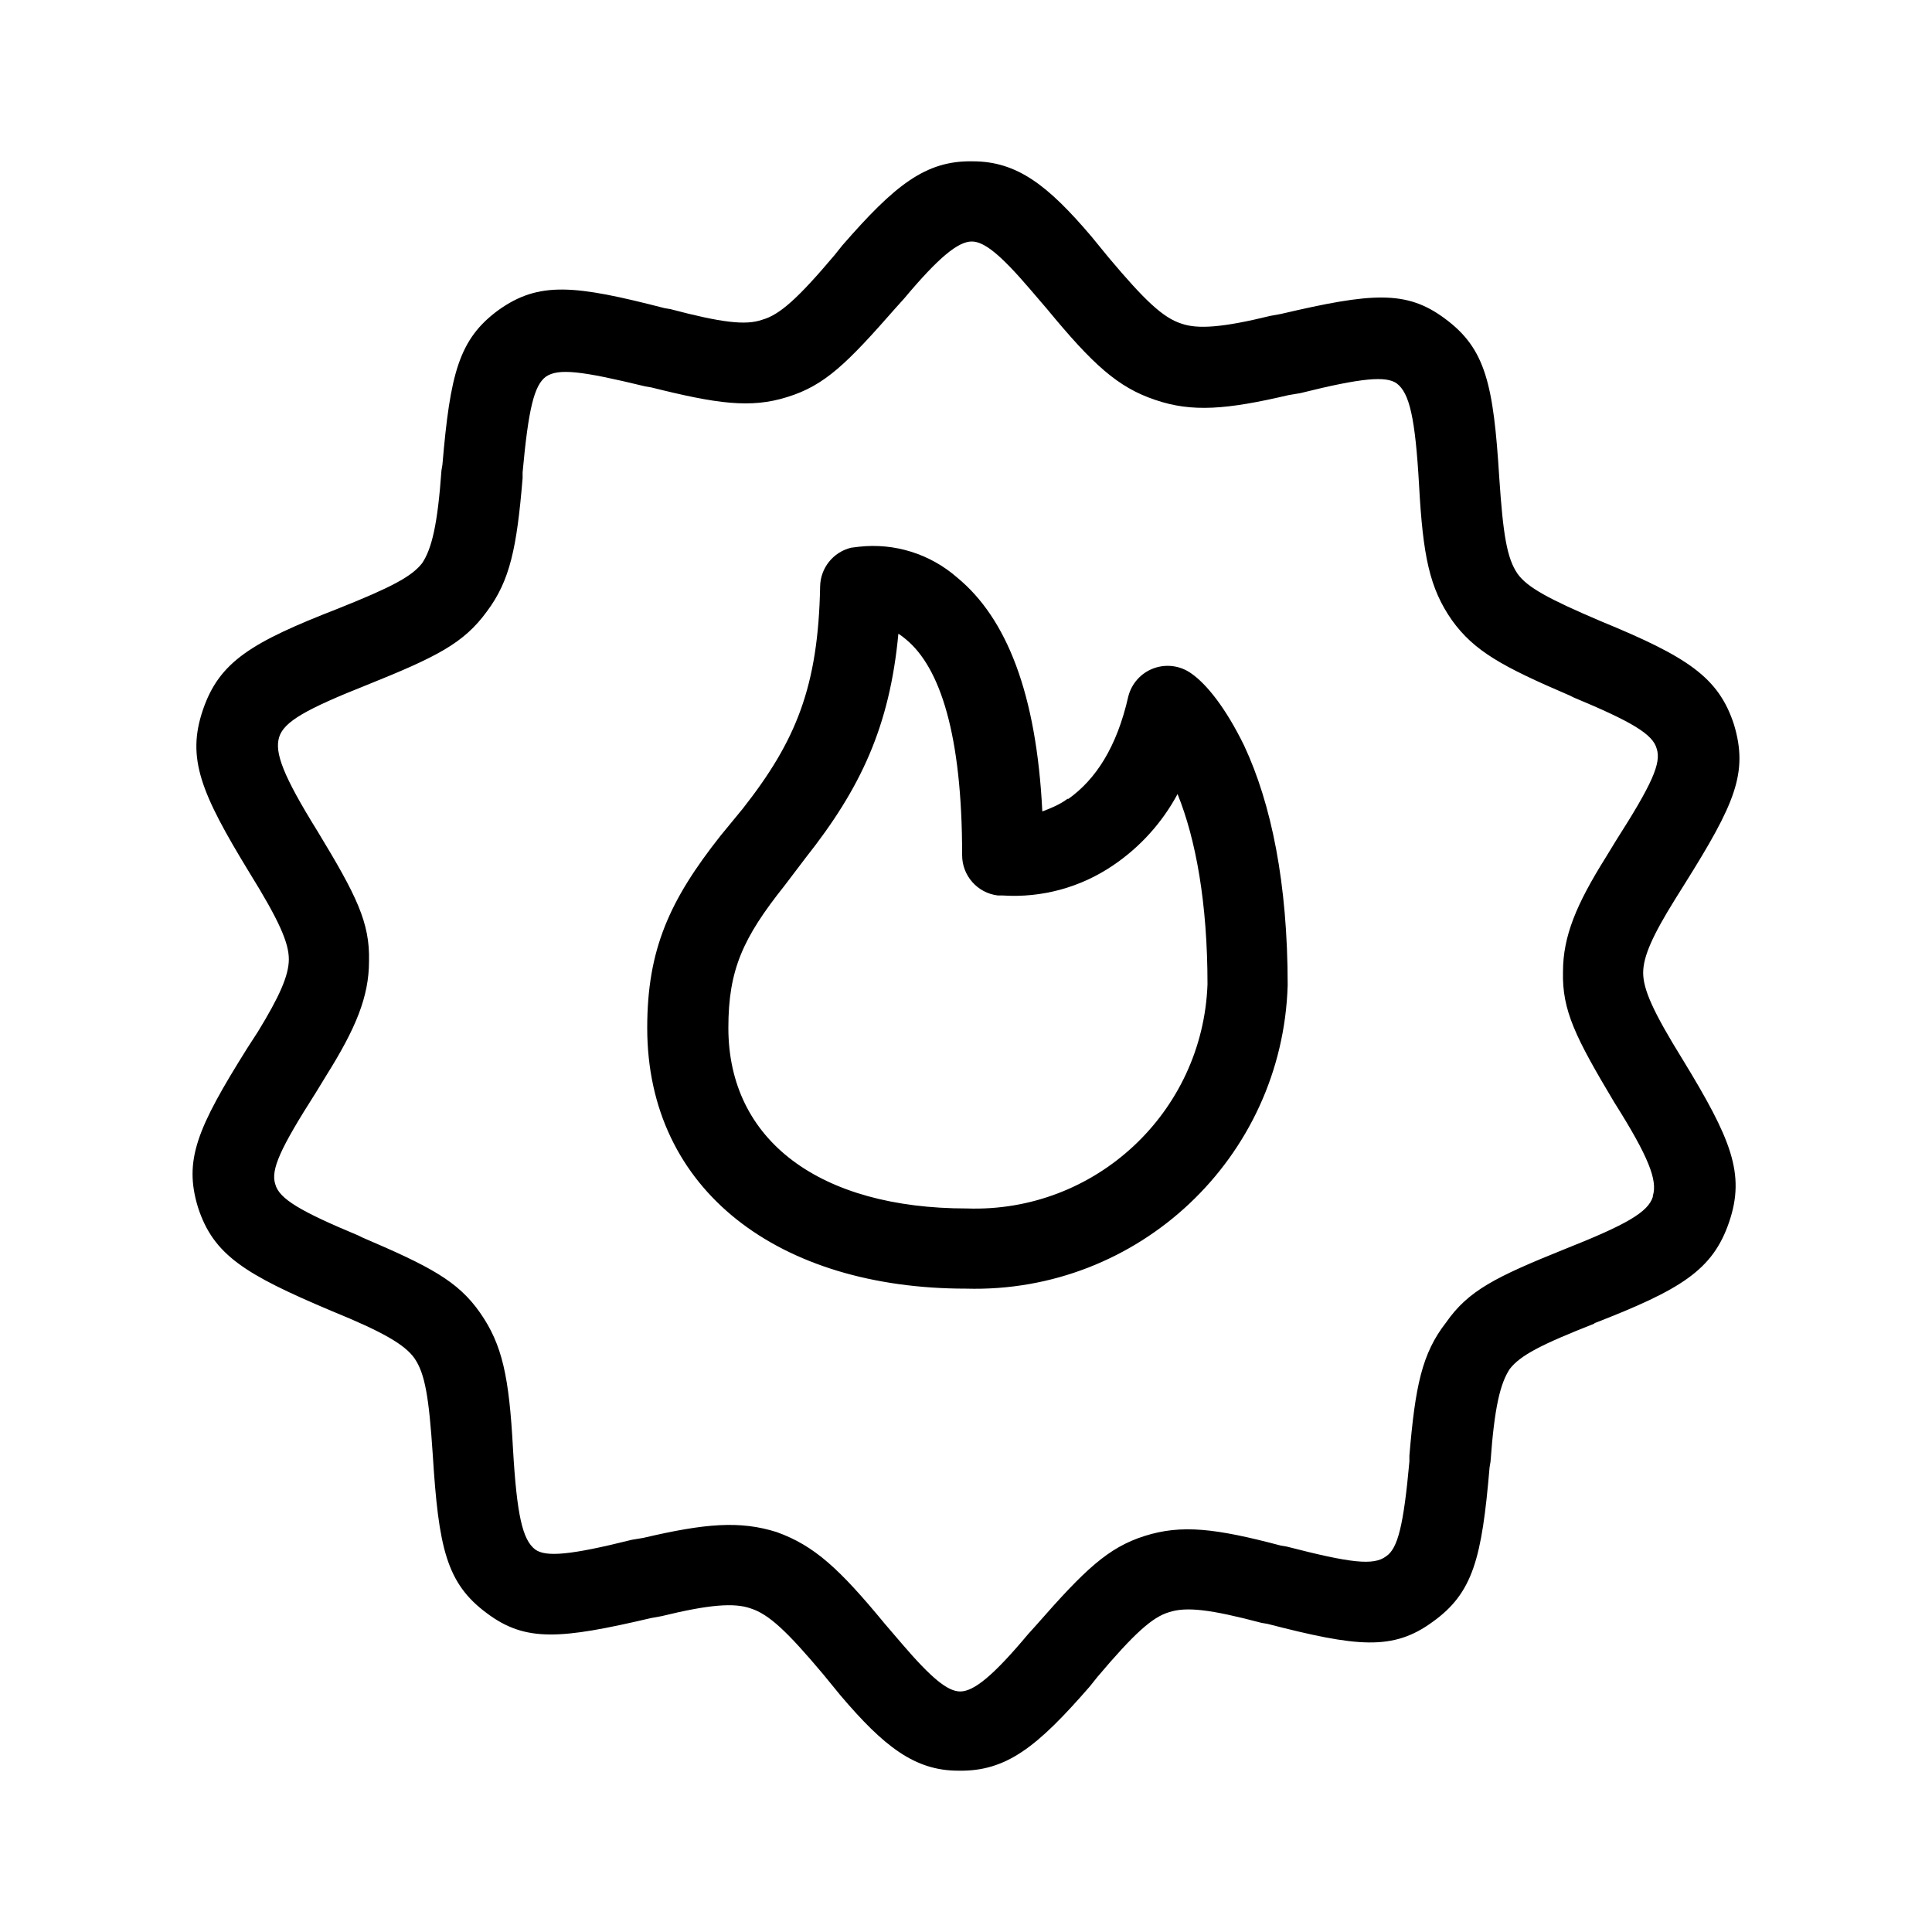
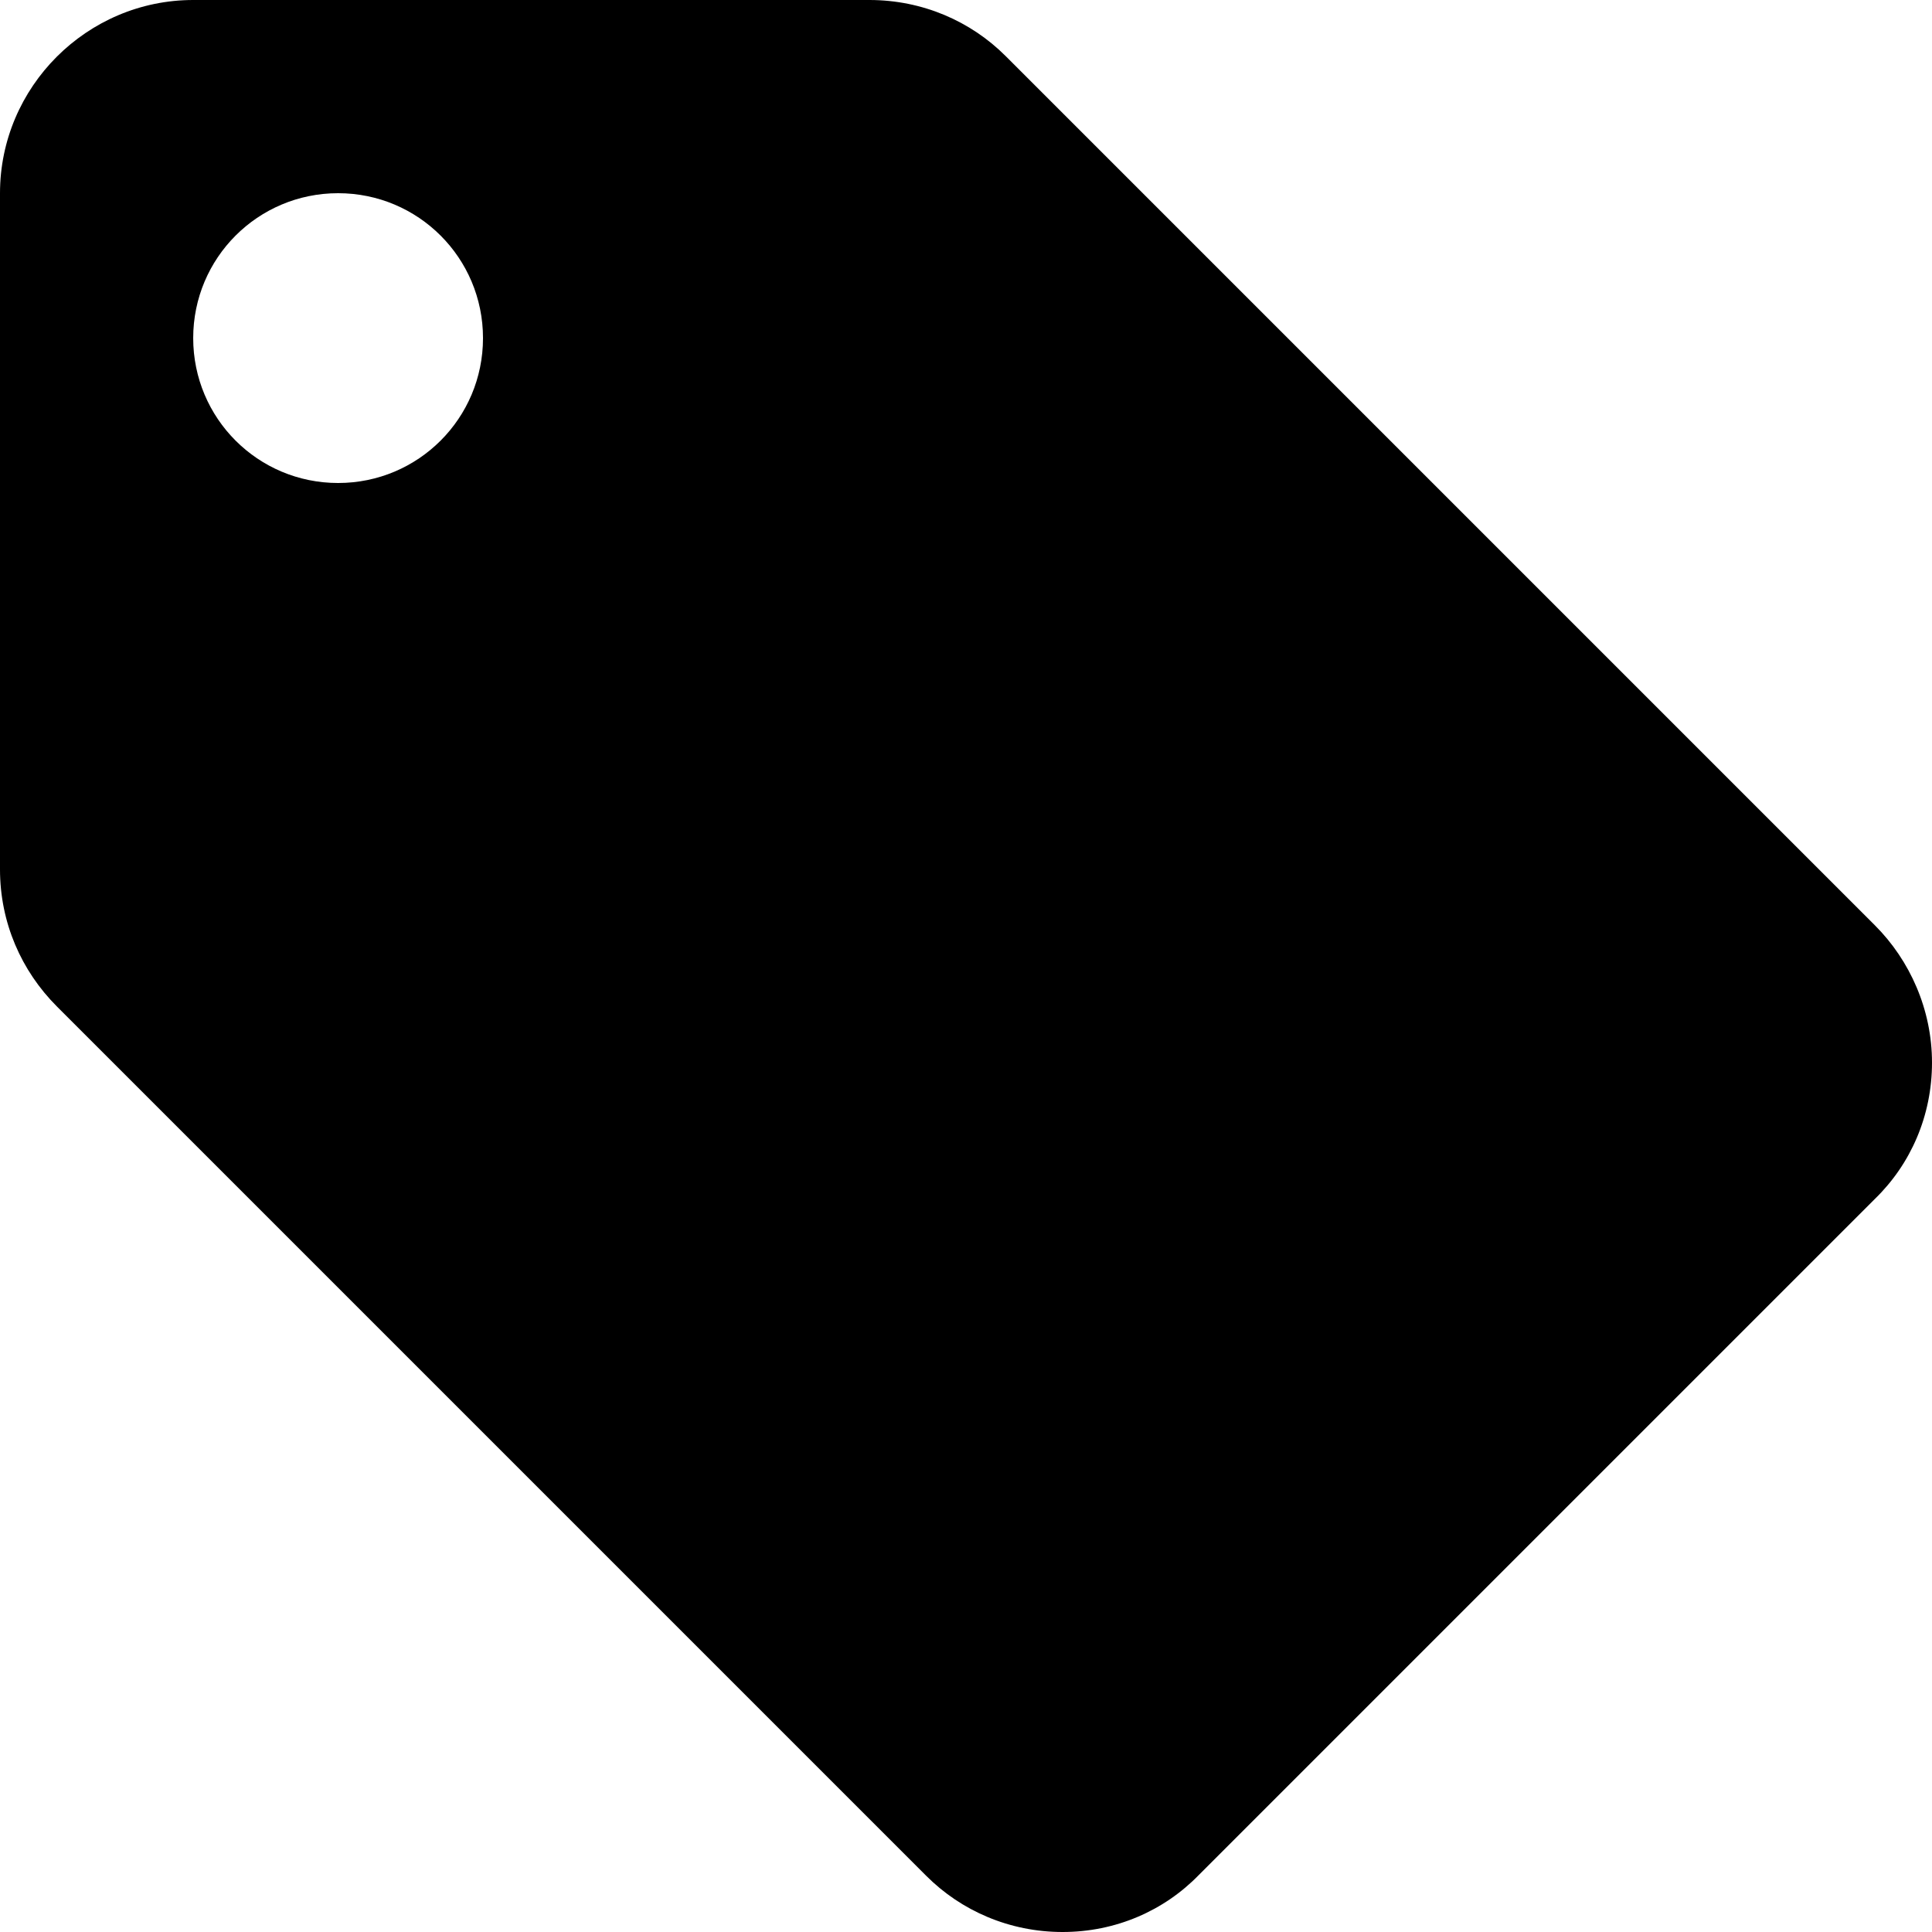
<svg xmlns="http://www.w3.org/2000/svg" viewBox="0 0 20 20">
-   <path d="M12.19 8.22a2.08 2.08 0 0 1-.67.74 1.82 1.82 0 0 1-1.14.31h-.05a.42.42 0 0 1-.37-.42c0-1.25-.23-1.94-.58-2.23a.7.7 0 0 0-.08-.06c-.09.96-.39 1.6-.96 2.32l-.22.29c-.43.54-.58.87-.58 1.47 0 1.17.95 1.87 2.47 1.87a2.41 2.41 0 0 0 2.49-2.32c0-.84-.12-1.5-.31-1.97zm-1.13.05c.28-.2.5-.53.62-1.06a.42.42 0 0 1 .65-.24c.16.11.36.36.55.75.28.6.45 1.42.45 2.48A3.24 3.24 0 0 1 10 13.34c-1.93 0-3.3-1.01-3.3-2.7 0-.81.23-1.32.76-1.99l.23-.28c.55-.7.78-1.26.8-2.3a.42.42 0 0 1 .32-.4l.08-.01a1.32 1.32 0 0 1 1.02.32c.51.42.82 1.2.88 2.42.08-.03.18-.07.26-.13zm6.05 4.11c.05-.16-.04-.4-.4-.97-.4-.67-.54-.95-.53-1.35 0-.37.14-.7.44-1.18l.11-.18c.37-.58.47-.8.42-.95-.04-.15-.26-.28-.86-.53l-.04-.02c-.7-.3-.99-.46-1.22-.78-.23-.33-.3-.66-.34-1.4-.04-.7-.1-.95-.23-1.05-.11-.08-.36-.06-1 .1l-.12.02c-.64.15-1 .18-1.38.05-.39-.13-.65-.37-1.12-.94a20.97 20.97 0 0 0-.18-.21c-.3-.35-.47-.49-.6-.49-.14 0-.34.16-.7.59l-.09.1c-.5.57-.73.8-1.12.92-.38.12-.73.07-1.41-.1L6.68 4c-.66-.16-.9-.19-1.03-.1-.12.09-.18.33-.24.99v.06c-.06.72-.13 1.06-.37 1.38-.24.33-.52.47-1.24.76-.63.25-.86.38-.91.54-.05.16.04.4.4.98.4.66.54.94.53 1.34 0 .37-.14.7-.44 1.18l-.11.18c-.37.58-.47.8-.42.95.04.15.26.28.86.53l.04.02c.7.3.99.45 1.22.78.23.33.3.66.34 1.4.04.7.1.95.23 1.05.11.08.36.06 1-.1l.12-.02c.64-.15 1-.18 1.38-.06.39.14.65.38 1.12.95l.18.21c.3.35.47.49.6.49.14 0 .34-.16.7-.59l.09-.1c.5-.57.74-.8 1.12-.92.38-.12.73-.08 1.41.1l.06.01c.66.17.9.2 1.03.1.12-.08.18-.32.24-.98v-.06c.06-.72.13-1.06.38-1.38.23-.33.51-.47 1.23-.76.63-.25.86-.38.91-.54zm-.6 1.32c-.56.22-.77.33-.88.47-.1.15-.16.4-.2.96l-.01.06c-.08.94-.17 1.3-.59 1.6-.41.3-.78.26-1.71.02l-.06-.01c-.53-.14-.78-.17-.96-.11-.17.05-.36.22-.74.67l-.08.1c-.54.62-.86.88-1.36.87-.45 0-.77-.25-1.22-.78l-.18-.22c-.37-.44-.56-.62-.75-.68-.17-.06-.43-.04-.92.08l-.11.02c-.94.22-1.3.25-1.7-.05-.42-.31-.5-.68-.56-1.64-.04-.6-.08-.84-.19-1-.1-.14-.32-.27-.86-.49-.9-.38-1.22-.58-1.38-1.07-.15-.49-.01-.82.51-1.65l.11-.17c.22-.36.32-.58.32-.75 0-.17-.1-.4-.41-.9-.5-.82-.65-1.18-.48-1.68.17-.5.5-.7 1.4-1.05.55-.22.76-.33.87-.47.1-.15.16-.4.2-.96l.01-.06c.08-.94.17-1.3.58-1.6.42-.3.79-.26 1.72-.02l.06.01c.53.14.78.17.95.11.18-.05.37-.22.75-.67l.08-.1c.54-.62.86-.88 1.35-.87.46 0 .78.25 1.23.78l.18.22c.37.44.56.62.75.68.17.06.43.04.92-.08l.11-.02c.94-.22 1.3-.25 1.7.05.42.31.5.68.56 1.64.04.6.08.84.19 1 .1.14.32.26.86.49.9.37 1.22.58 1.38 1.07.15.5.01.82-.51 1.65l-.1.16c-.23.37-.33.59-.33.76 0 .17.1.4.41.9.5.82.65 1.18.48 1.68-.17.5-.5.7-1.4 1.05z" />
+   <path fill-rule="evenodd" d="M19.41 9.58l-9-9C10.05.22 9.55 0 9 0H2C.9 0 0 .9 0 2v7c0 .55.22 1.05.59 1.42l9 9c.36.36.86.58 1.41.58.55 0 1.05-.22 1.41-.59l7-7c.37-.36.59-.86.59-1.41 0-.55-.23-1.06-.59-1.42zM3.5 5C2.67 5 2 4.33 2 3.5S2.67 2 3.5 2 5 2.67 5 3.5 4.33 5 3.5 5z" />
</svg>
